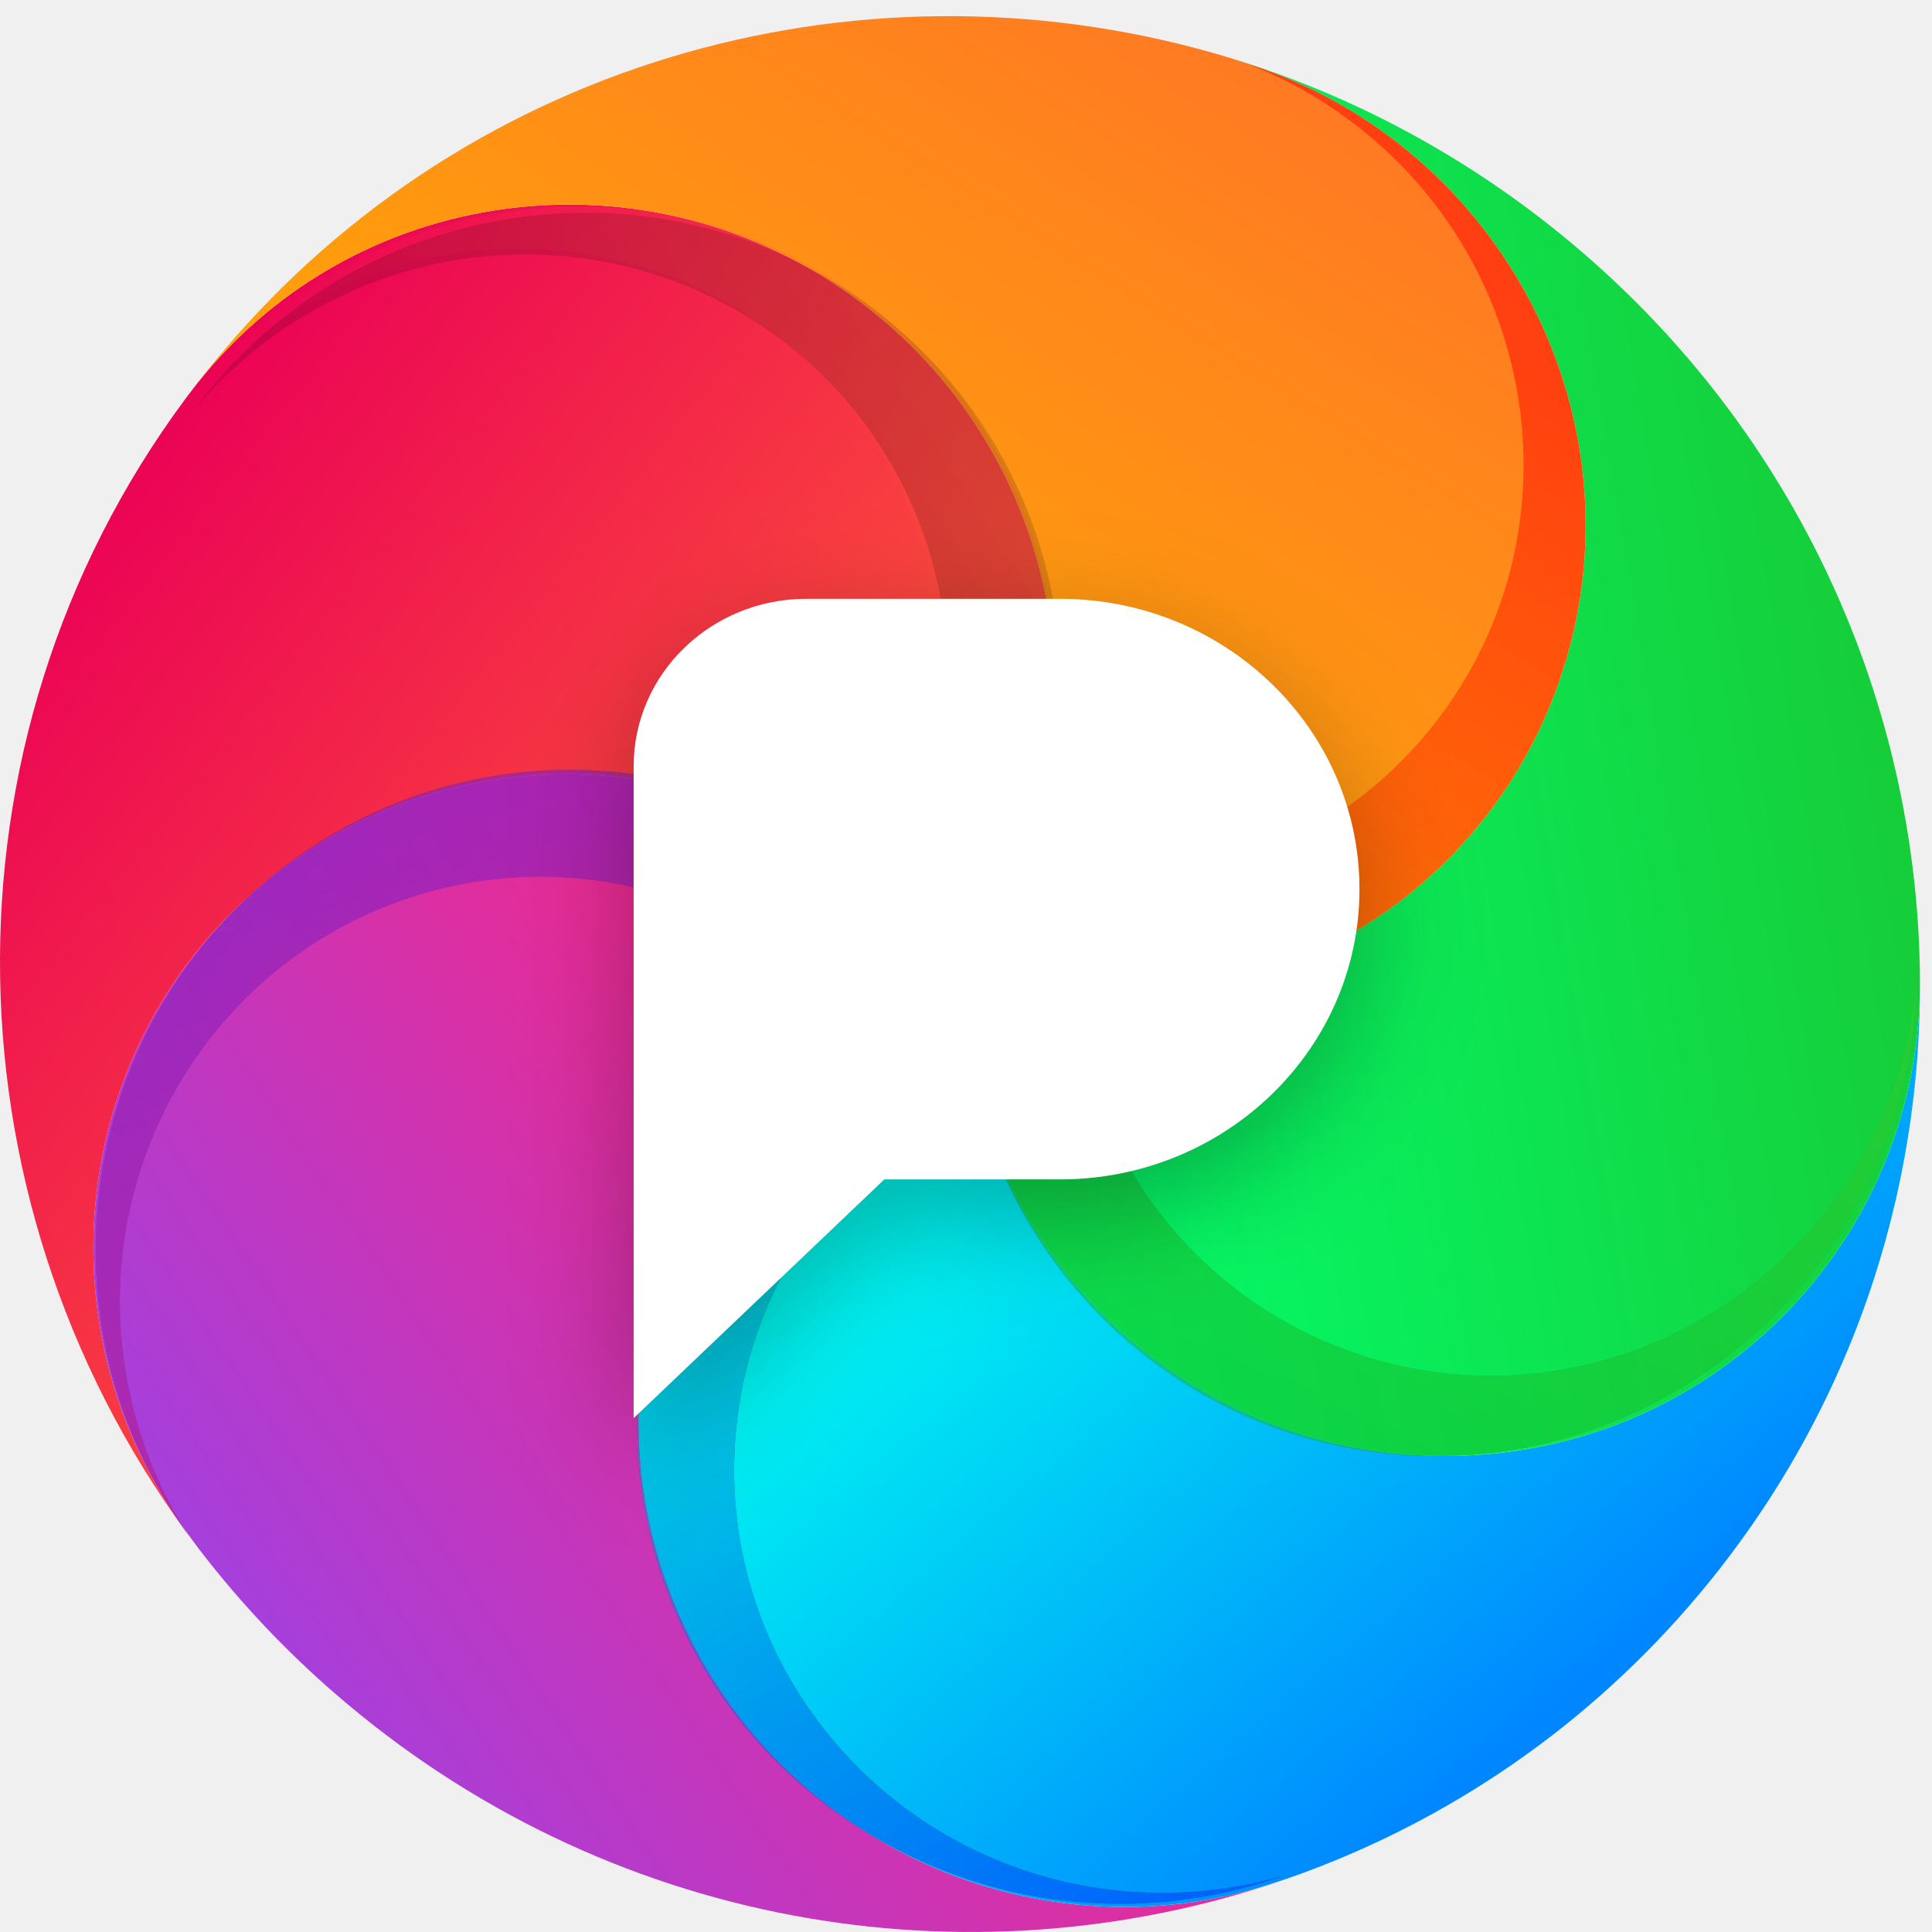
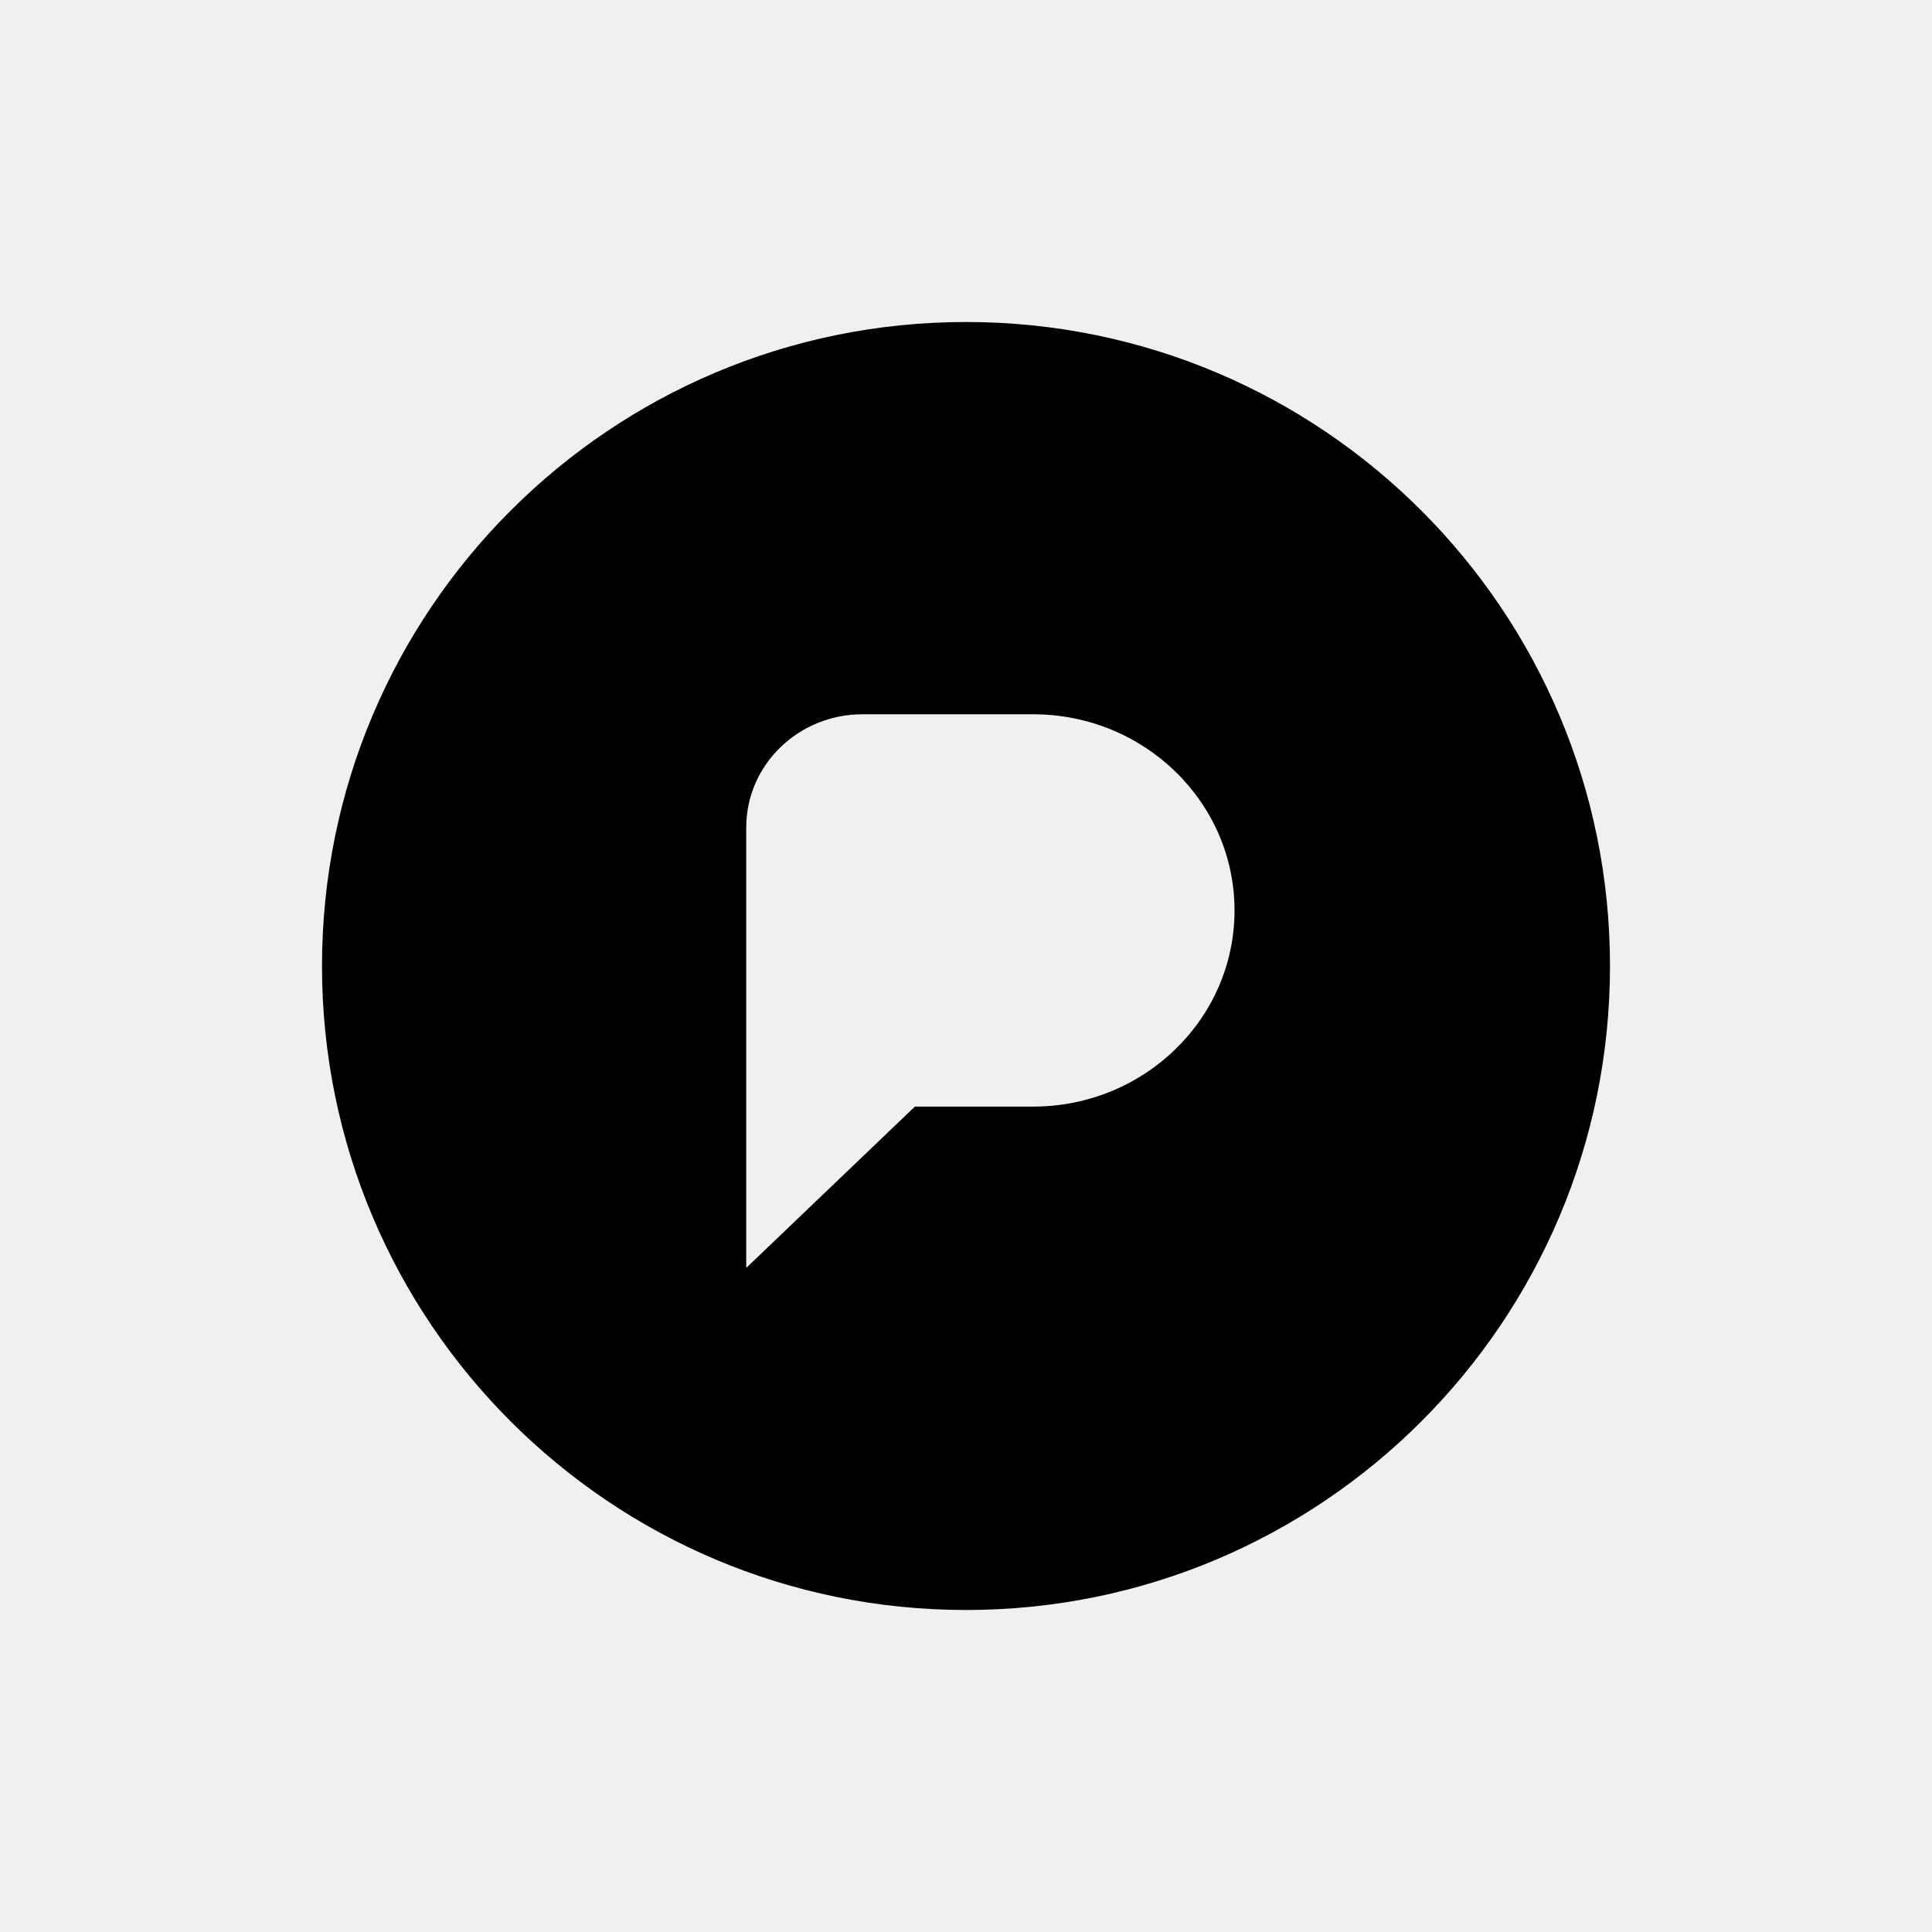
- <svg xmlns="http://www.w3.org/2000/svg" xmlns:xlink="http://www.w3.org/1999/xlink" id="svg102" version="1.1" height="50" width="50">
-   <defs id="defs56">
-     <linearGradient id="g1" y2="0.601" x2="0" y1="0.558" x1="1">
-       <stop id="stop2" offset="0" stop-color="#FF5C34" />
-       <stop id="stop4" offset="1" stop-color="#EB0256" />
-     </linearGradient>
-     <linearGradient id="g2" y2="0" x2="0.306" y1="1.119" x1="0.5">
-       <stop id="stop7" offset="0" stop-color="#FFB000" />
-       <stop id="stop9" offset="1" stop-color="#FF7725" />
-     </linearGradient>
-     <filter x="-0.266" y="-0.189" width="1.532" height="1.472" filterUnits="objectBoundingBox" id="filter-18-3">
-       <feOffset id="feOffset12" dx="0" dy="1" in="SourceAlpha" result="shadowOffsetOuter1" />
-       <feGaussianBlur id="feGaussianBlur14" stdDeviation="1.5" in="shadowOffsetOuter1" result="shadowBlurOuter1" />
-       <feColorMatrix id="feColorMatrix16" values="0 0 0 0 0   0 0 0 0 0   0 0 0 0 0  0 0 0 0.299 0" type="matrix" in="shadowBlurOuter1" />
-     </filter>
-     <linearGradient xlink:href="#g4" id="g3" gradientUnits="userSpaceOnUse" gradientTransform="scale(0.8544198,1.170385)" x1="38.66" y1="42.314" x2="29.418" y2="17.769" />
-     <linearGradient x1="38.66" y1="42.314" x2="29.418" y2="17.769" id="g4" gradientTransform="scale(0.8544198,1.170385)" gradientUnits="userSpaceOnUse">
-       <stop id="stop20" stop-color="#21EFE3" offset="0%" />
-       <stop id="stop22" stop-color="#2598FF" offset="100%" />
-     </linearGradient>
-     <linearGradient x1="32.778" y1="31.292" x2="-5.737" y2="34.564" id="g5" gradientTransform="scale(0.8544198,1.170385)" gradientUnits="userSpaceOnUse">
-       <stop id="stop25" stop-color="#A63FDB" offset="0%" />
-       <stop id="stop27" stop-color="#FF257E" offset="100%" />
-     </linearGradient>
-     <linearGradient xlink:href="#g1" id="g6" gradientUnits="userSpaceOnUse" gradientTransform="scale(0.8544198,1.170385)" x1="26.799" y1="19.64" x2="6.491" y2="20.515" />
-     <linearGradient xlink:href="#g1" id="g7" x1="26.799" y1="19.64" x2="6.491" y2="20.515" gradientTransform="matrix(0.7323818,-0.4400587,0.6027936,1.003216,-5.438733,4.178016)" gradientUnits="userSpaceOnUse" />
-     <linearGradient xlink:href="#g2" id="g8" x1="15.185" y1="33.22" x2="9.592" y2="1.019" gradientTransform="matrix(0.872752,0.7323248,-0.5641984,0.6723845,20.87306,-10.31971)" gradientUnits="userSpaceOnUse" />
-     <linearGradient xlink:href="#g10" id="g9" gradientUnits="userSpaceOnUse" gradientTransform="scale(0.8544198,1.170385)" x1="16.691" y1="19.196" x2="57.873" y2="21.721" />
-     <linearGradient x1="16.691" y1="19.196" x2="57.873" y2="21.721" id="g10" gradientTransform="scale(0.8544198,1.170385)" gradientUnits="userSpaceOnUse">
-       <stop id="stop34" stop-color="#9EE85D" offset="0%" />
-       <stop id="stop36" stop-color="#0ED061" offset="100%" />
-     </linearGradient>
-     <linearGradient x1="40.014" y1="3.05" x2="21.611" y2="22.693" id="g11" gradientTransform="matrix(0.8028135,0.6736395,-0.6133495,0.7309604,20.87306,-10.31971)" gradientUnits="userSpaceOnUse">
-       <stop id="stop39" stop-color="#17C934" offset="0" />
-       <stop id="stop41" stop-color="#03FF6E" offset="1" />
-     </linearGradient>
-     <linearGradient x1="31.906" y1="22.861" x2="56.143" y2="28.198" id="g12" gradientTransform="matrix(0.6730619,0.5647652,-0.7315899,0.8718736,20.87306,-10.31971)" gradientUnits="userSpaceOnUse">
-       <stop id="stop44" stop-color="#00FFF0" offset="0" />
-       <stop id="stop46" stop-color="#0087FF" offset="1" />
-     </linearGradient>
-     <linearGradient x1="18.604" y1="60.089" x2="29.552" y2="34.263" id="g13" gradientTransform="matrix(0.9331686,0.7830203,-0.5276703,0.628852,20.87306,-10.31971)" gradientUnits="userSpaceOnUse">
-       <stop id="stop49" stop-color="#A63FDB" offset="0" />
-       <stop id="stop51" stop-color="#FF257E" offset="1" />
-     </linearGradient>
-     <linearGradient xlink:href="#g1" id="g14" x1="30.973" y1="27.509" x2="1.109" y2="28.797" gradientTransform="matrix(0.6400652,0.5370777,-0.7693049,0.9168206,20.87306,-10.31971)" gradientUnits="userSpaceOnUse" />
-     <linearGradient xlink:href="#g2" id="g15" gradientUnits="userSpaceOnUse" gradientTransform="matrix(0.872752,0.7323248,-0.5641984,0.6723845,20.87306,-10.31971)" x1="15.185" y1="33.22" x2="9.592" y2="1.019" />
-   </defs>
-   <path id="path58" d="M 24.845,25.209 C 20.778,19.646 13.003,18.371 7.477,22.361 1.952,26.351 0.768,34.096 4.834,39.658 l 0.308,0.421 C -1.489,31.406 -1.815,19.241 4.795,10.326 l 0.118,-0.156 c 4.095,-5.442 11.877,-6.487 17.381,-2.334 5.504,4.153 6.646,11.931 2.55,17.374 z" style="fill:url(#g14)" />
-   <path id="path60" d="m 24.845,25.209 c -6.473,2.189 -9.878,9.222 -7.605,15.709 2.273,6.486 9.363,9.97 15.836,7.78 L 33.504,48.552 C 25.454,51.433 16.076,50.047 8.991,44.102 7.534,42.88 6.25,41.528 5.142,40.079 L 4.834,39.658 C 0.768,34.096 1.952,26.351 7.477,22.361 13.003,18.371 20.778,19.646 24.845,25.209 Z" style="fill:url(#g13)" />
-   <path id="path62" d="m 24.845,25.209 c 0.042,6.846 5.637,12.429 12.497,12.47 6.86,0.042 12.388,-5.474 12.346,-12.32 l -9.53e-4,-0.157 c 0.073,5.679 -1.798,11.389 -5.714,16.056 -2.883,3.436 -6.516,5.879 -10.468,7.293 l -0.429,0.145 C 26.602,50.887 19.512,47.404 17.239,40.917 14.967,34.431 18.372,27.398 24.845,25.209 Z" style="fill:url(#g12)" />
-   <path id="path64" d="M 24.845,25.209 C 31.382,27.364 38.368,23.843 40.448,17.346 42.529,10.848 38.916,3.834 32.378,1.679 L 31.843,1.502 c 3.15,0.959 6.167,2.558 8.855,4.813 5.839,4.899 8.898,11.87 8.989,18.887 l 9.53e-4,0.157 c 0.042,6.846 -5.486,12.361 -12.346,12.32 -6.86,-0.042 -12.455,-5.625 -12.497,-12.47 z" style="fill:url(#g11)" />
-   <path id="path66" style="fill:url(#g15)" d="M 24.845,25.209 C 28.94,19.767 27.798,11.988 22.294,7.835 16.79,3.682 9.008,4.727 4.913,10.169 L 4.795,10.326 C 5.089,9.93 5.396,9.541 5.716,9.159 12.245,1.379 22.612,-1.308 31.843,1.502 l 0.535,0.176 c 6.537,2.155 10.151,9.169 8.07,15.667 -2.08,6.498 -9.066,10.018 -15.604,7.863 z" />
-   <g id="g72" style="opacity:0.544;fill:none" transform="matrix(-0.3746071,0.9271839,-0.9271852,-0.3746066,68.84224,2.122857)">
-     <path id="path68" d="m 28.379,9.27 0.187,-0.075 c 6.393,-2.551 13.67,0.5 16.253,6.814 2.583,6.315 -0.506,13.502 -6.899,16.053 -0.053,-1.007 -0.228,-1.979 -0.508,-2.904 3.43,-1.857 5.756,-5.456 5.756,-9.592 0,-6.037 -4.954,-10.93 -11.066,-10.93 -1.306,0 -2.559,0.223 -3.722,0.634 z" style="fill:url(#g9)" />
-     <path id="path70" d="m 28.379,9.27 0.187,-0.075 c 6.393,-2.551 13.67,0.5 16.253,6.814 2.583,6.315 -0.506,13.502 -6.899,16.053 -0.053,-1.007 -0.228,-1.979 -0.508,-2.904 3.43,-1.857 5.756,-5.456 5.756,-9.592 0,-6.037 -4.954,-10.93 -11.066,-10.93 -1.306,0 -2.559,0.223 -3.722,0.634 z" style="mix-blend-mode:overlay;fill:#000000;fill-opacity:0.5" />
+ <svg xmlns="http://www.w3.org/2000/svg" id="svg12" version="1.1" viewBox="0 0 75 75" height="75" width="75">
+   <defs id="defs6" />
+   <g transform="translate(12.5,12.5)" style="fill:none;fill-rule:evenodd;stroke:none;stroke-width:1" id="Page-1">
+     <g style="fill:#000000" id="icon-copy-11">
+       <g id="Group-12">
+         <path id="Combined-Shape" d="M 25,50 C 11.193,50 0,38.807 0,25 0,11.193 11.193,0 25,0 38.807,0 50,11.193 50,25 50,38.807 38.807,50 25,50 Z M 23.015,30.458 h 4.586 c 4.32,0 7.823,-3.41 7.823,-7.615 0,-4.206 -3.502,-7.615 -7.823,-7.615 h -6.619 c -2.493,0 -4.513,1.967 -4.513,4.393 v 17.1 z" />
+       </g>
+     </g>
  </g>
-   <path id="path74" style="opacity:0.1;fill:url(#g8)" d="M 24.845,25.209 C 28.94,19.767 27.798,11.988 22.294,7.835 16.79,3.682 9.008,4.727 4.913,10.169 L 4.795,10.326 C 5.089,9.93 5.396,9.541 5.716,9.159 12.245,1.379 22.612,-1.308 31.843,1.502 l 0.535,0.176 c 6.537,2.155 10.151,9.169 8.07,15.667 -2.08,6.498 -9.066,10.018 -15.604,7.863 z" />
-   <path id="path76" style="opacity:0.18;fill:url(#g7)" d="M 4.824,10.491 4.946,10.331 C 9.112,4.851 16.921,3.718 22.387,7.801 27.854,11.883 28.908,19.635 24.742,25.115 24.177,24.279 23.527,23.535 22.81,22.887 24.794,19.529 24.934,15.246 22.804,11.701 19.694,6.526 12.927,4.883 7.688,8.031 6.569,8.703 5.61,9.54 4.824,10.491 Z" />
-   <g id="g82" style="opacity:0.18;fill:none" transform="matrix(0.8571685,-0.5150381,0.5150388,0.8571673,-5.272291,4.334214)">
-     <path id="path78" d="m 5.546,10.697 0.187,-0.075 c 6.393,-2.551 13.67,0.5 16.253,6.814 2.583,6.315 -0.506,13.502 -6.899,16.053 -0.053,-1.007 -0.228,-1.979 -0.508,-2.904 3.43,-1.857 5.756,-5.456 5.756,-9.592 0,-6.037 -4.955,-10.93 -11.066,-10.93 -1.306,0 -2.559,0.223 -3.722,0.634 z" style="fill:url(#g6)" />
-     <path id="path80" d="m 5.546,10.697 0.187,-0.075 c 6.393,-2.551 13.67,0.5 16.253,6.814 2.583,6.315 -0.506,13.502 -6.899,16.053 -0.053,-1.007 -0.228,-1.979 -0.508,-2.904 3.43,-1.857 5.756,-5.456 5.756,-9.592 0,-6.037 -4.955,-10.93 -11.066,-10.93 -1.306,0 -2.559,0.223 -3.722,0.634 z" style="mix-blend-mode:multiply;fill:#000000;fill-opacity:0.773" />
-   </g>
-   <g id="g88" style="opacity:0.584;fill:none" transform="matrix(-0.2249514,-0.9743701,0.9743715,-0.2249511,-15.91346,55.42144)">
-     <path id="path84" d="m 10.654,23.765 0.187,-0.075 c 6.393,-2.551 13.67,0.5 16.253,6.814 2.583,6.315 -0.506,13.502 -6.899,16.053 -0.053,-1.007 -0.228,-1.979 -0.508,-2.904 3.43,-1.857 5.756,-5.456 5.756,-9.592 0,-6.037 -4.954,-10.93 -11.066,-10.93 -1.306,0 -2.559,0.223 -3.722,0.634 z" style="fill:url(#g5)" />
-     <path id="path86" d="m 10.654,23.765 0.187,-0.075 c 6.393,-2.551 13.67,0.5 16.253,6.814 2.583,6.315 -0.506,13.502 -6.899,16.053 -0.053,-1.007 -0.228,-1.979 -0.508,-2.904 3.43,-1.857 5.756,-5.456 5.756,-9.592 0,-6.037 -4.954,-10.93 -11.066,-10.93 -1.306,0 -2.559,0.223 -3.722,0.634 z" style="mix-blend-mode:overlay;fill:#000000;fill-opacity:0.503" />
-   </g>
-   <g id="g94" style="opacity:0.562;fill:none" transform="matrix(-0.998631,-0.05233596,0.05233603,-0.9986295,57.15441,72.54873)">
-     <path id="path90" d="m 25.135,22.732 0.187,-0.075 c 6.393,-2.551 13.67,0.5 16.253,6.814 2.583,6.315 -0.506,13.502 -6.899,16.053 -0.053,-1.007 -0.228,-1.979 -0.508,-2.904 3.43,-1.857 5.756,-5.456 5.756,-9.592 0,-6.037 -4.955,-10.93 -11.066,-10.93 -1.306,0 -2.559,0.223 -3.722,0.634 z" style="fill:url(#g3)" />
-     <path id="path92" d="m 25.135,22.732 0.187,-0.075 c 6.393,-2.551 13.67,0.5 16.253,6.814 2.583,6.315 -0.506,13.502 -6.899,16.053 -0.053,-1.007 -0.228,-1.979 -0.508,-2.904 3.43,-1.857 5.756,-5.456 5.756,-9.592 0,-6.037 -4.955,-10.93 -11.066,-10.93 -1.306,0 -2.559,0.223 -3.722,0.634 z" style="mix-blend-mode:overlay;fill:#000000" />
-   </g>
-   <path id="path96" d="m 32.187,1.616 0.191,0.063 c 6.537,2.155 10.151,9.169 8.07,15.667 -2.08,6.498 -9.066,10.018 -15.604,7.863 0.606,-0.806 1.098,-1.663 1.478,-2.552 3.821,0.782 7.916,-0.48 10.575,-3.648 C 40.777,14.385 40.127,7.451 35.445,3.523 34.445,2.683 33.342,2.049 32.187,1.616 Z" style="mix-blend-mode:overlay;fill:#000000;fill-opacity:0.496" />
-   <path id="path98" d="m 24.101,55.523 h 4.545 c 4.281,0 7.752,-3.364 7.752,-7.513 0,-4.149 -3.471,-7.513 -7.752,-7.513 h -6.56 c -2.47,0 -4.472,1.941 -4.472,4.334 v 16.87 z" style="fill:#000000;filter:url(#filter-18-3)" transform="matrix(1.000001,0,0,1,-1.215002,-25)" />
-   <path id="path100" d="m 22.886,30.523 h 4.545 c 4.281,0 7.752,-3.364 7.752,-7.513 0,-4.149 -3.471,-7.513 -7.752,-7.513 h -6.56 c -2.47,0 -4.472,1.941 -4.472,4.334 v 16.87 z" style="fill:#ffffff" />
</svg>
